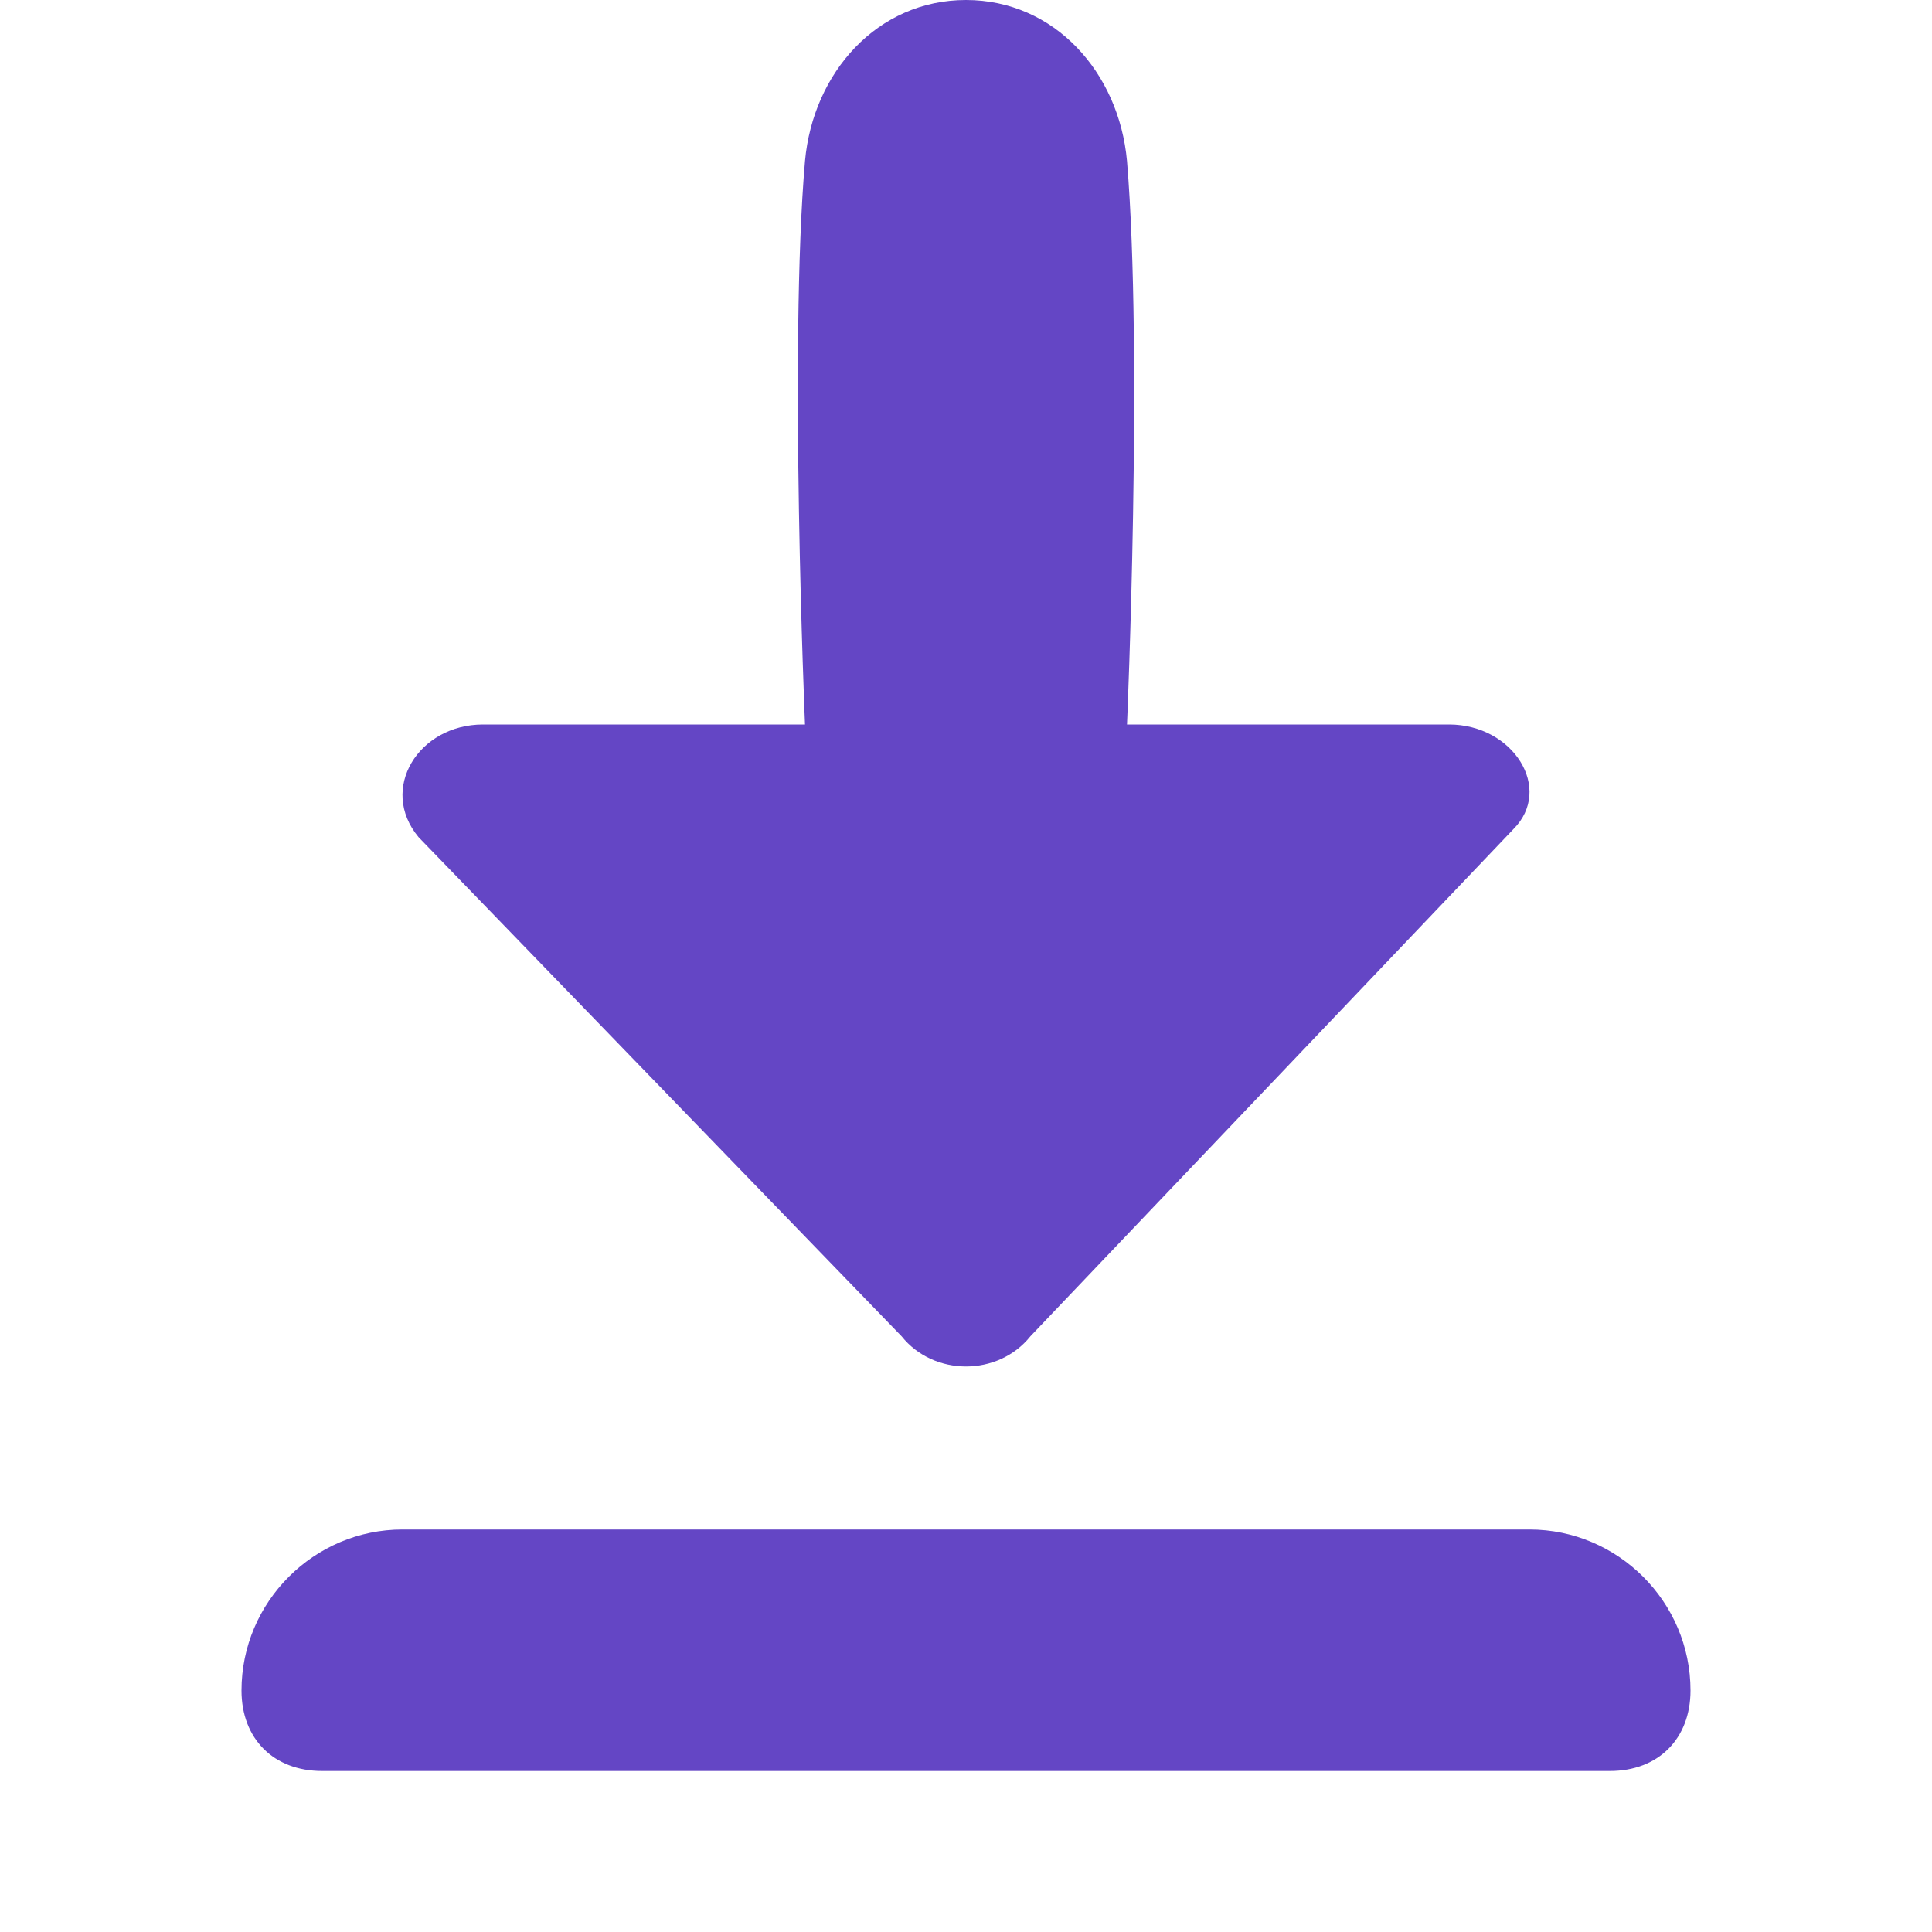
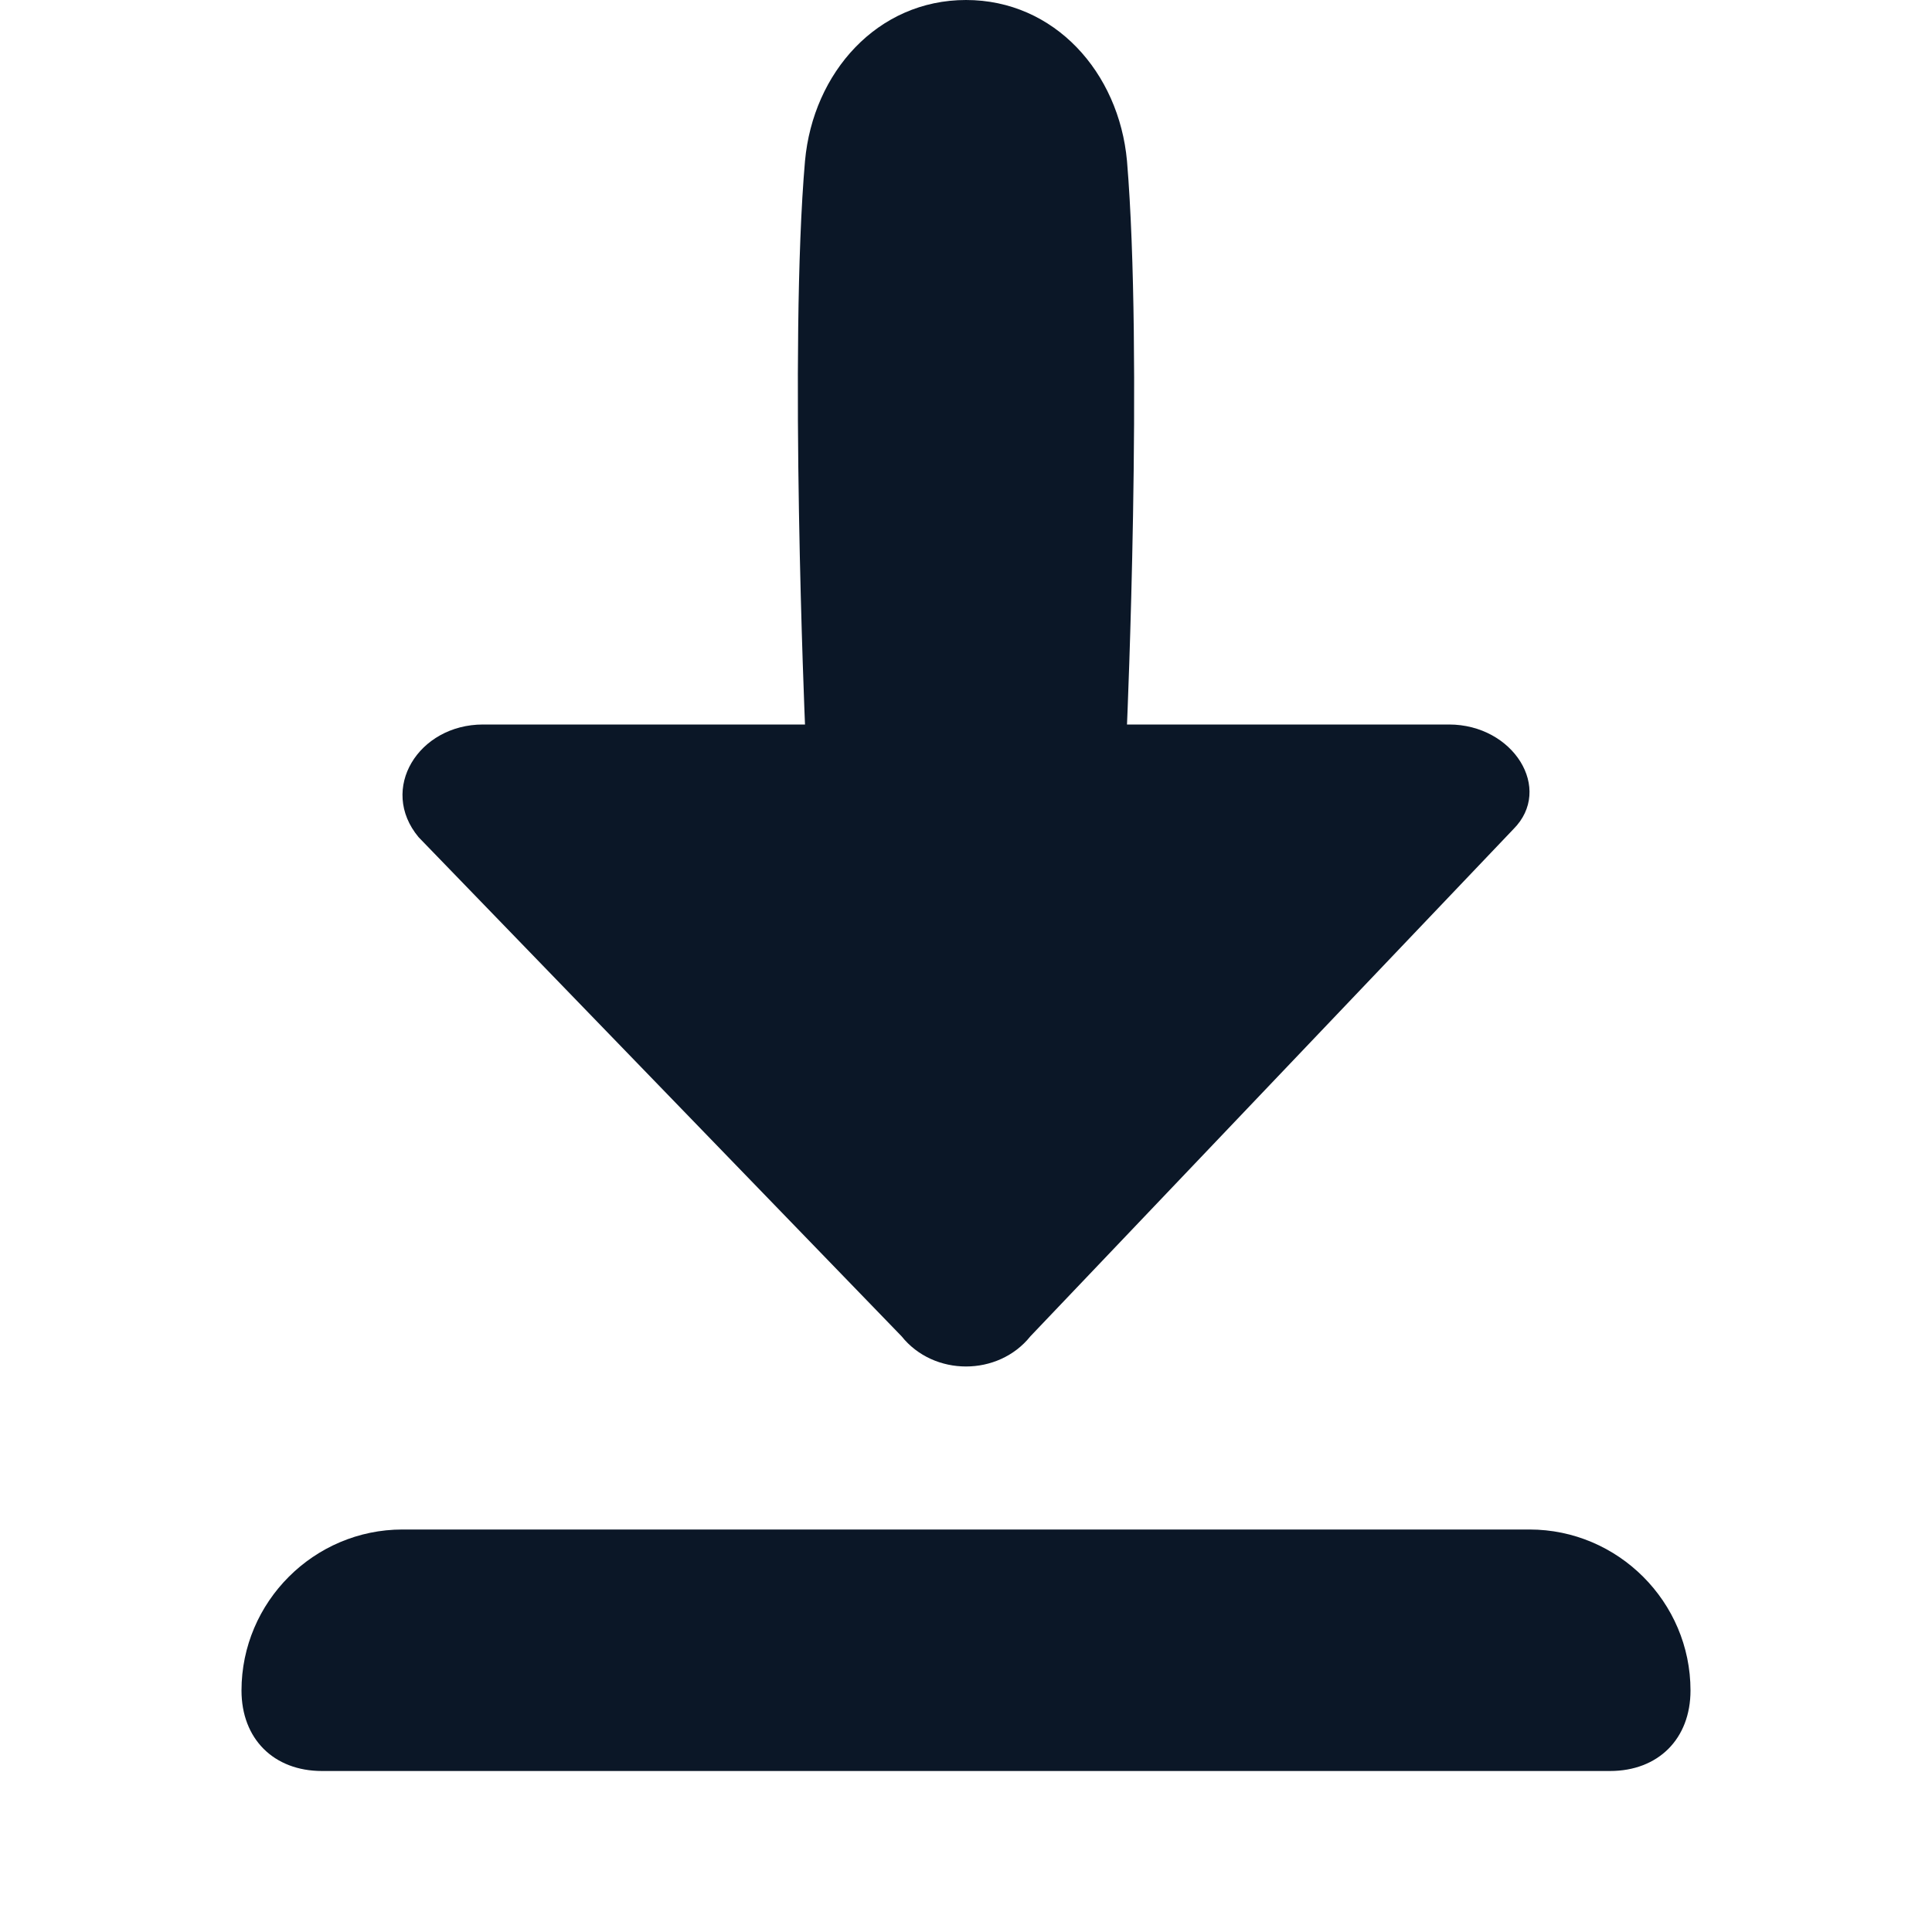
<svg xmlns="http://www.w3.org/2000/svg" style="enable-background:new 0 0 24 24;" version="1.1" viewBox="0 0 24 24" xml:space="preserve">
  <g id="info" />
  <g id="icons">
    <g id="save">
-       <path d="M11.2,16.6c0.4,0.5,1.2,0.5,1.6,0l6-6.3C19.3,9.8,18.8,9,18,9h-4c0,0,0.2-4.6,0-7c-0.1-1.1-0.9-2-2-2c-1.1,0-1.9,0.9-2,2    c-0.2,2.3,0,7,0,7H6c-0.8,0-1.3,0.8-0.8,1.4L11.2,16.6z" fill="rgb(100, 70, 197)" />
-       <path d="M19,19H5c-1.1,0-2,0.9-2,2v0c0,0.6,0.4,1,1,1h16c0.6,0,1-0.4,1-1v0C21,19.9,20.1,19,19,19z" fill="rgb(100, 70, 197)" />
+       <path d="M11.2,16.6c0.4,0.5,1.2,0.5,1.6,0l6-6.3C19.3,9.8,18.8,9,18,9h-4c0,0,0.2-4.6,0-7c-0.1-1.1-0.9-2-2-2c-1.1,0-1.9,0.9-2,2    c-0.2,2.3,0,7,0,7H6c-0.8,0-1.3,0.8-0.8,1.4L11.2,16.6z" fill="rgb(11, 23, 39)" />
+       <path d="M19,19H5c-1.1,0-2,0.9-2,2v0c0,0.6,0.4,1,1,1h16c0.6,0,1-0.4,1-1v0C21,19.9,20.1,19,19,19z" fill="rgb(11, 23, 39)" />
    </g>
  </g>
</svg>
